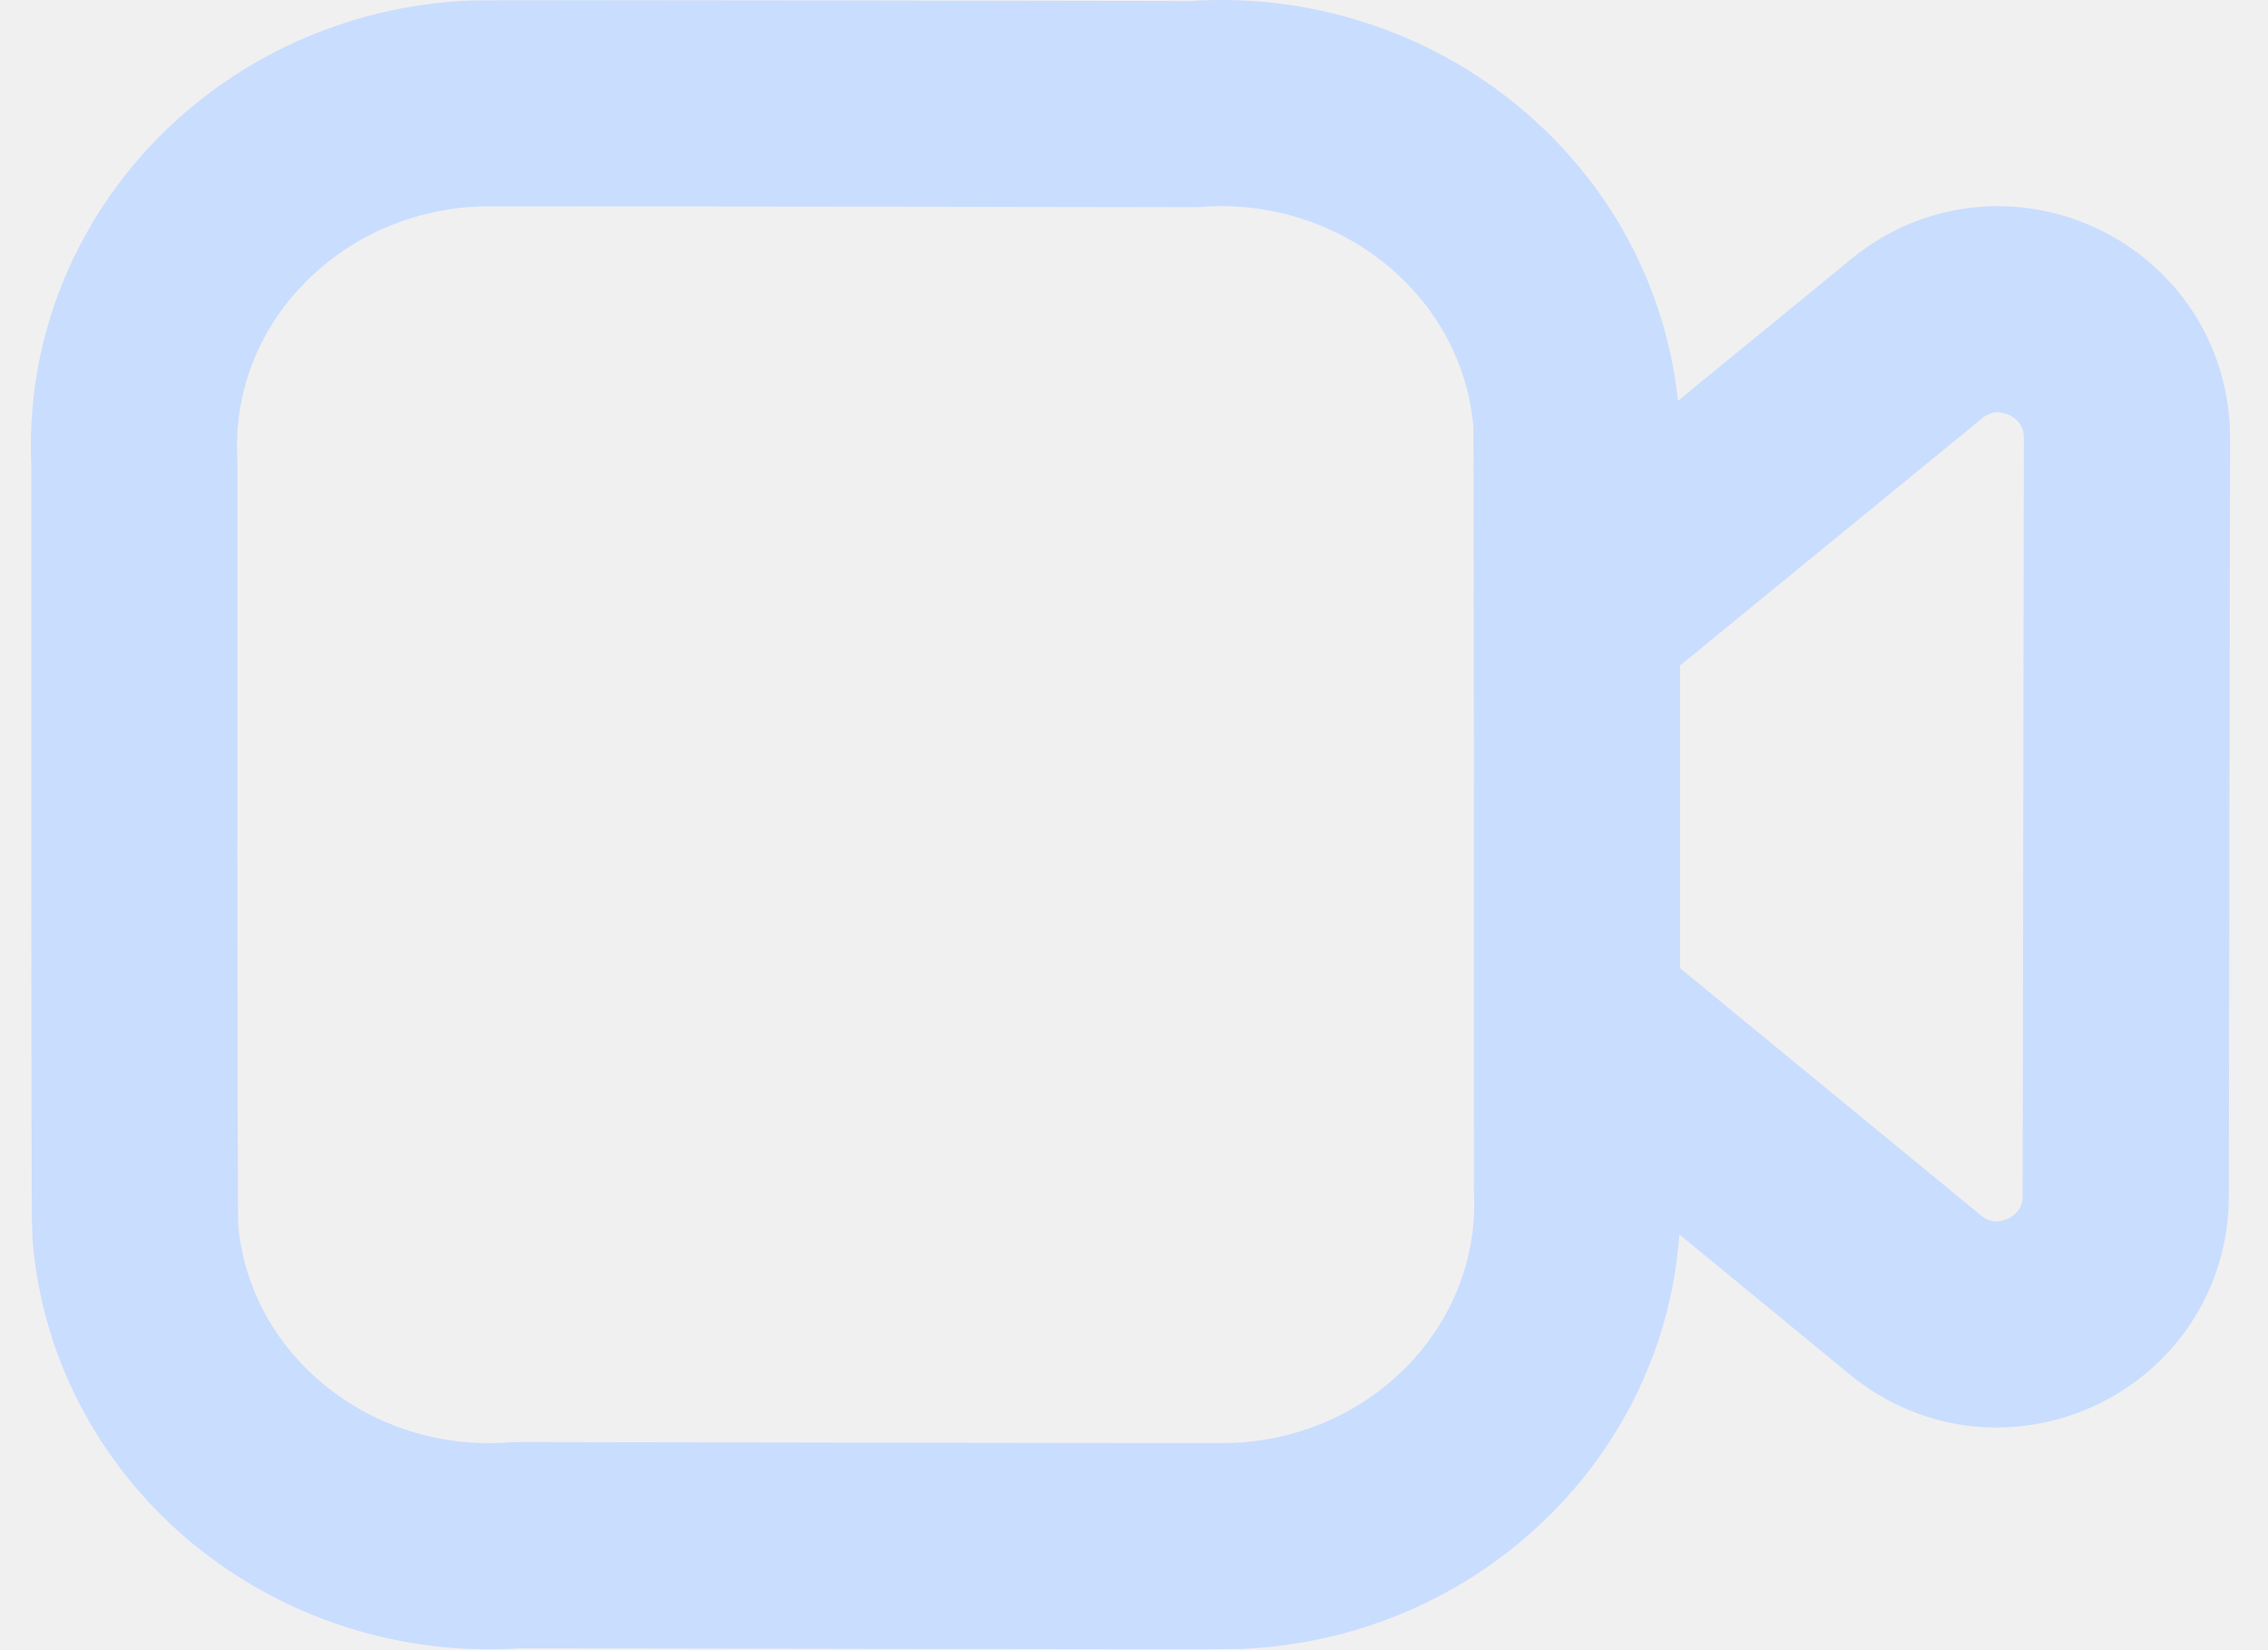
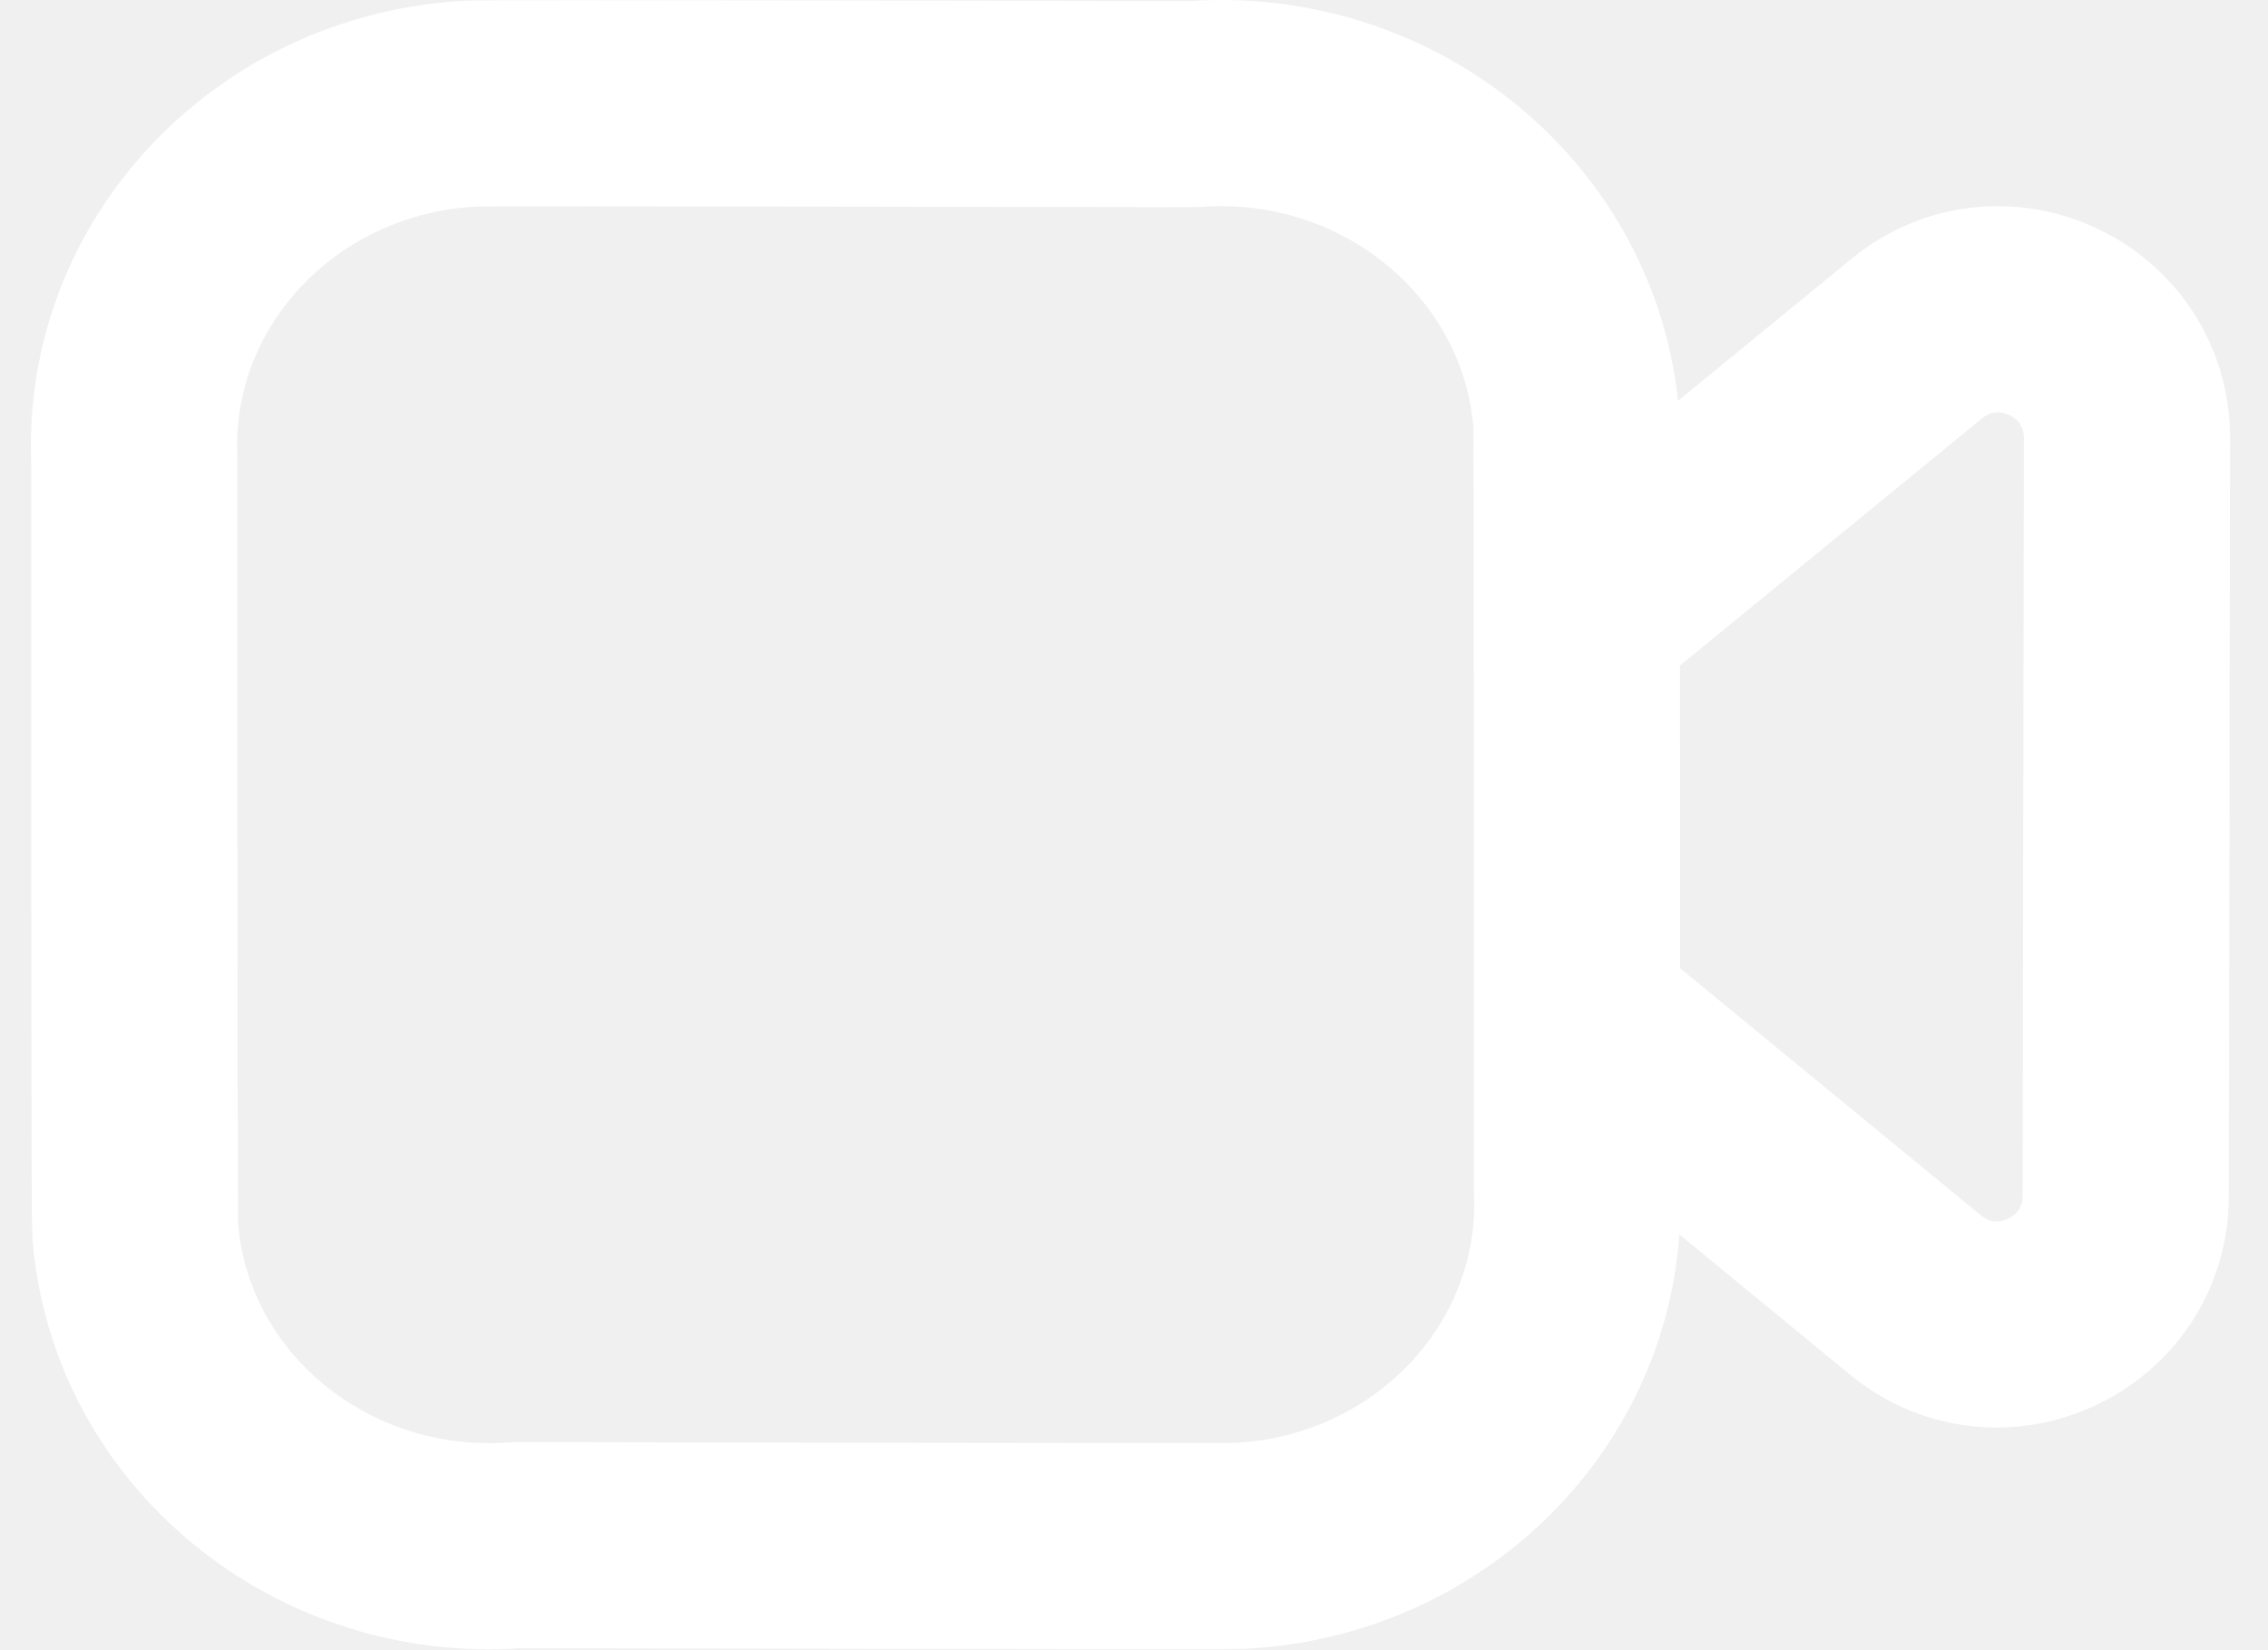
<svg xmlns="http://www.w3.org/2000/svg" width="22" height="16" viewBox="0 0 22 16" fill="none">
-   <path fill-rule="evenodd" clip-rule="evenodd" d="M15.297 11.538C15.378 13.37 13.899 14.92 11.995 14.998C11.854 15.003 5.015 14.99 5.015 14.99C3.12 15.133 1.461 13.771 1.312 11.946C1.3 11.81 1.303 4.472 1.303 4.472C1.219 2.638 2.696 1.085 4.602 1.004C4.744 0.997 11.574 1.01 11.574 1.01C13.478 0.868 15.142 2.24 15.29 4.074C15.3 4.206 15.297 11.538 15.297 11.538Z" stroke="#C9DDFF" stroke-width="2" stroke-linecap="round" stroke-linejoin="round" />
-   <path d="M15.3 5.98L18.593 3.285C19.409 2.617 20.633 3.199 20.632 4.252L20.62 11.601C20.619 12.654 19.394 13.231 18.58 12.563L15.3 9.868" stroke="#C9DDFF" stroke-width="2" stroke-linecap="round" stroke-linejoin="round" />
+   <path fill-rule="evenodd" clip-rule="evenodd" d="M15.297 11.538C15.378 13.37 13.899 14.92 11.995 14.998C11.854 15.003 5.015 14.99 5.015 14.99C3.12 15.133 1.461 13.771 1.312 11.946C1.3 11.81 1.303 4.472 1.303 4.472C1.219 2.638 2.696 1.085 4.602 1.004C4.744 0.997 11.574 1.01 11.574 1.01C13.478 0.868 15.142 2.24 15.29 4.074C15.3 4.206 15.297 11.538 15.297 11.538Z" stroke="#FFFFFF" stroke-width="2" stroke-linecap="round" stroke-linejoin="round" />
+   <path d="M15.3 5.98L18.593 3.285C19.409 2.617 20.633 3.199 20.632 4.252L20.62 11.601C20.619 12.654 19.394 13.231 18.58 12.563L15.3 9.868" stroke="#FFFFFF" stroke-width="2" stroke-linecap="round" stroke-linejoin="round" />
</svg>
